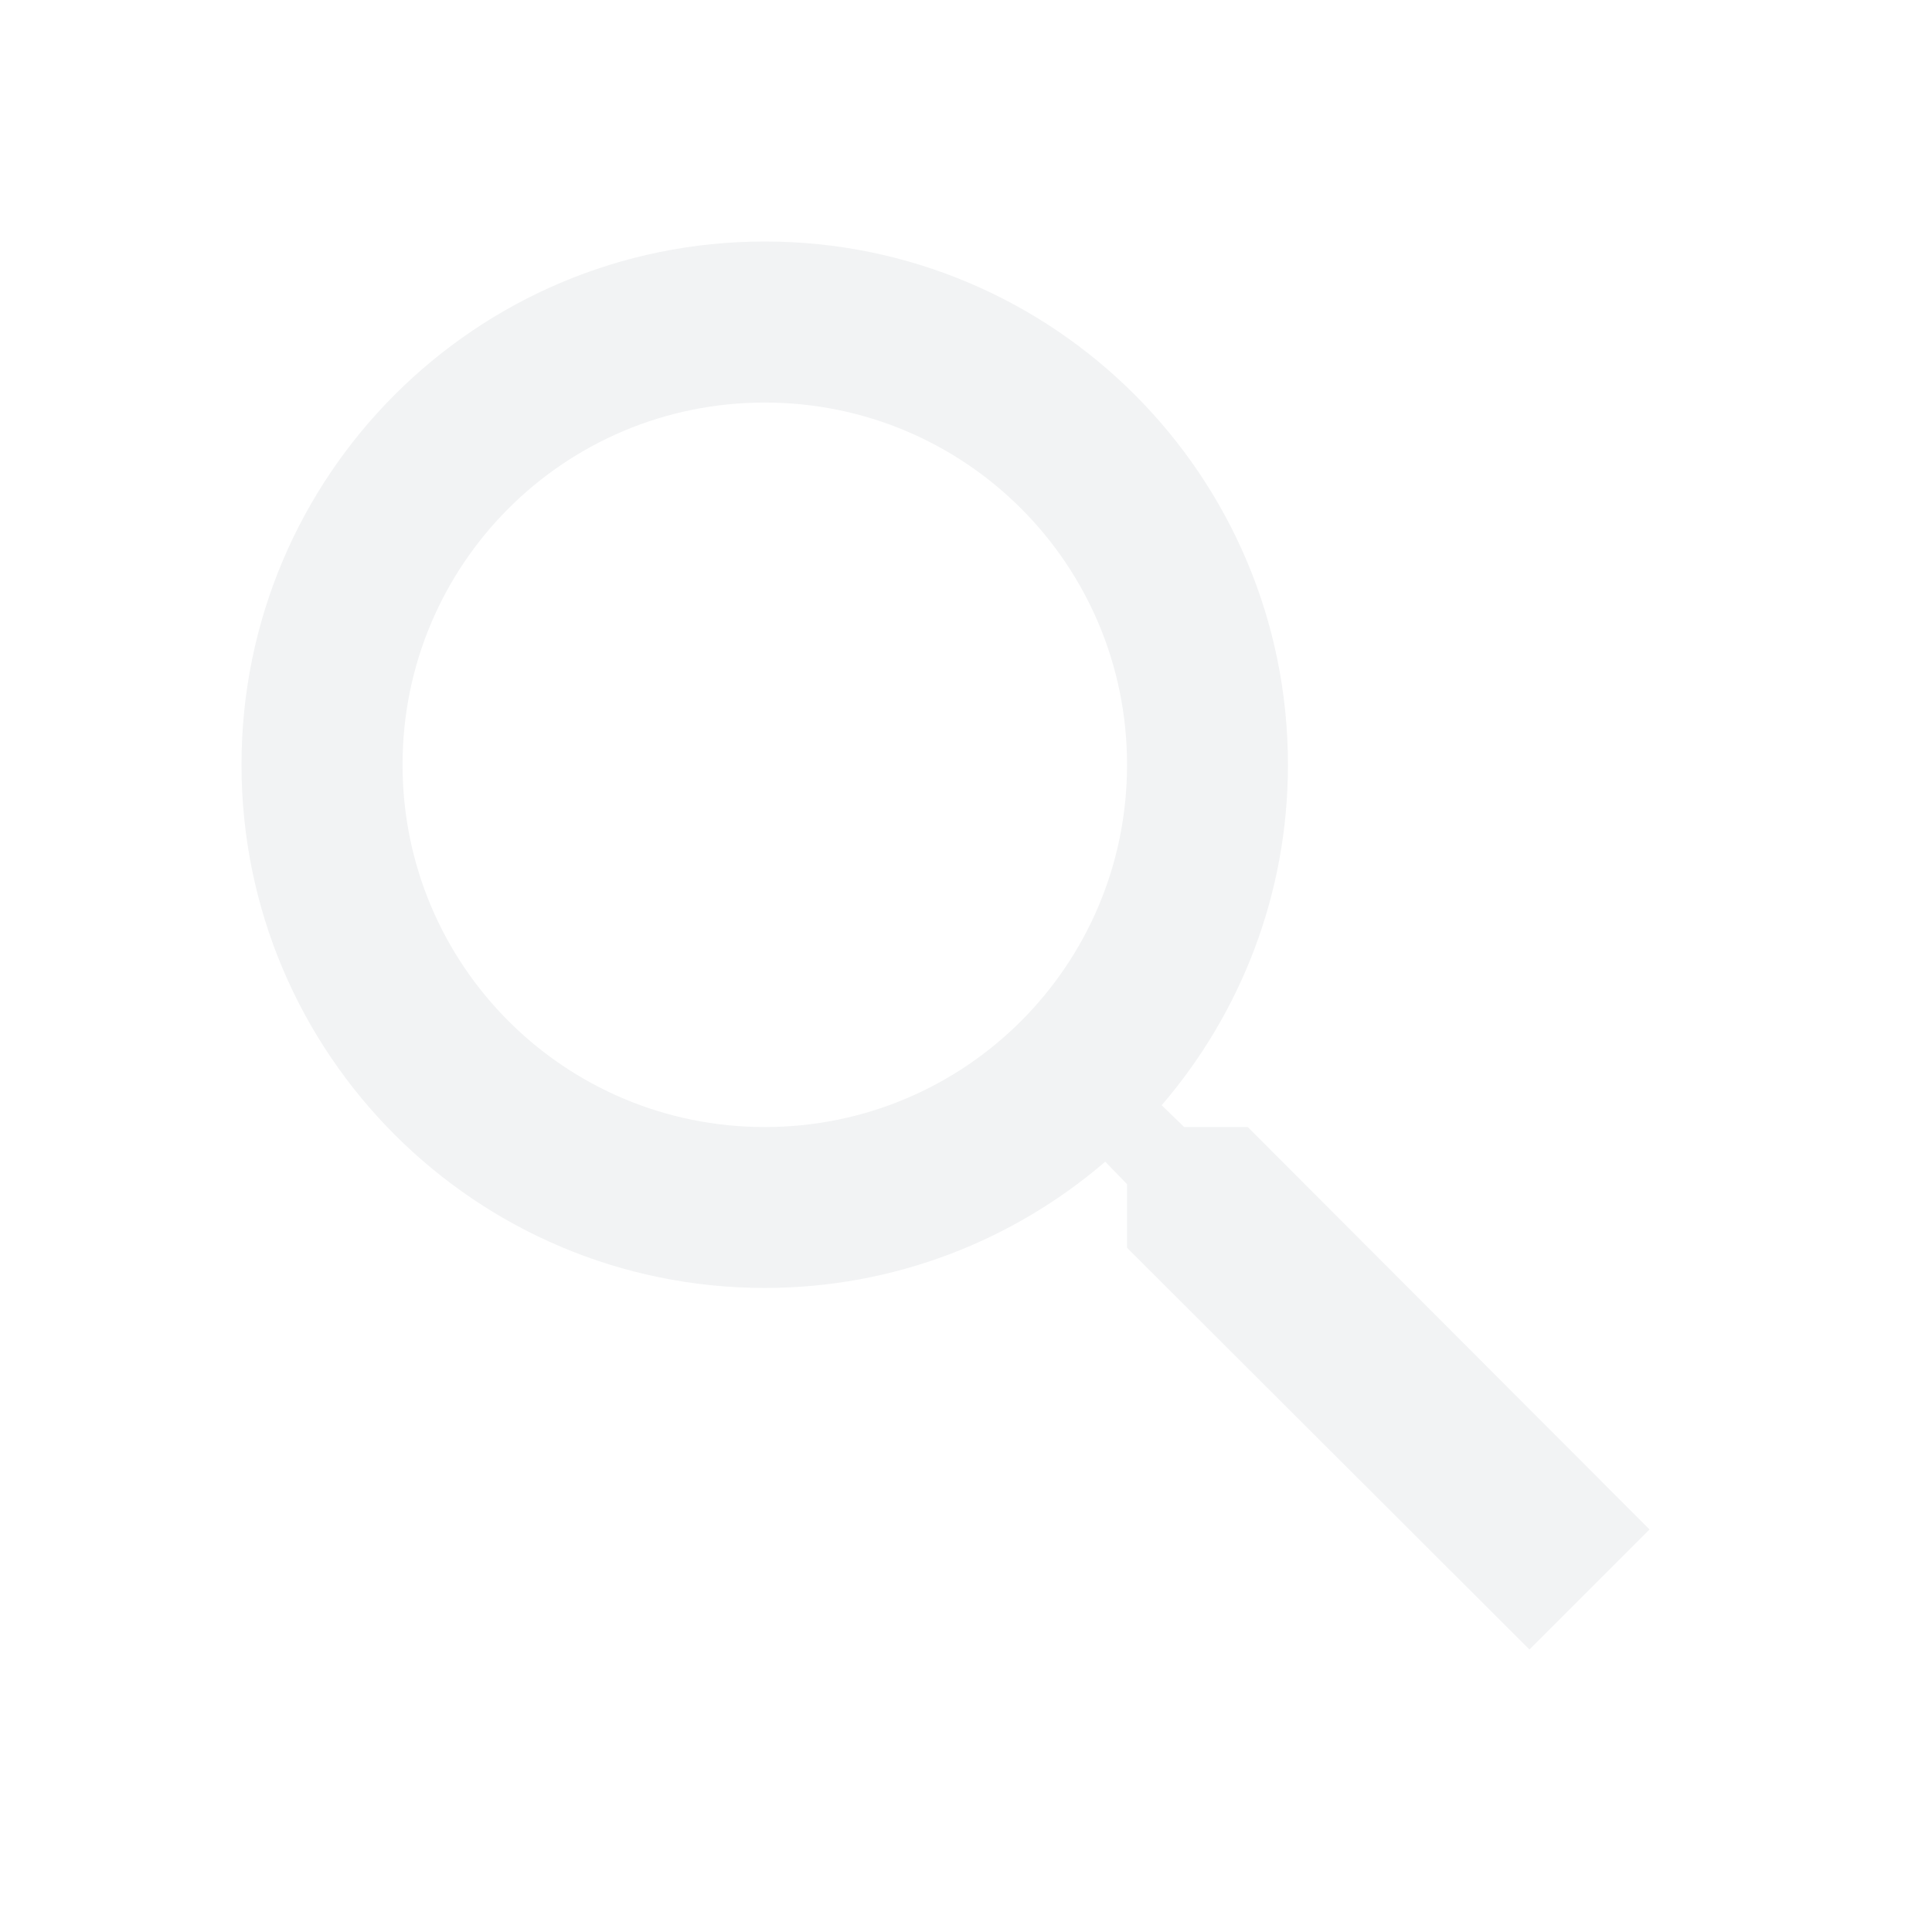
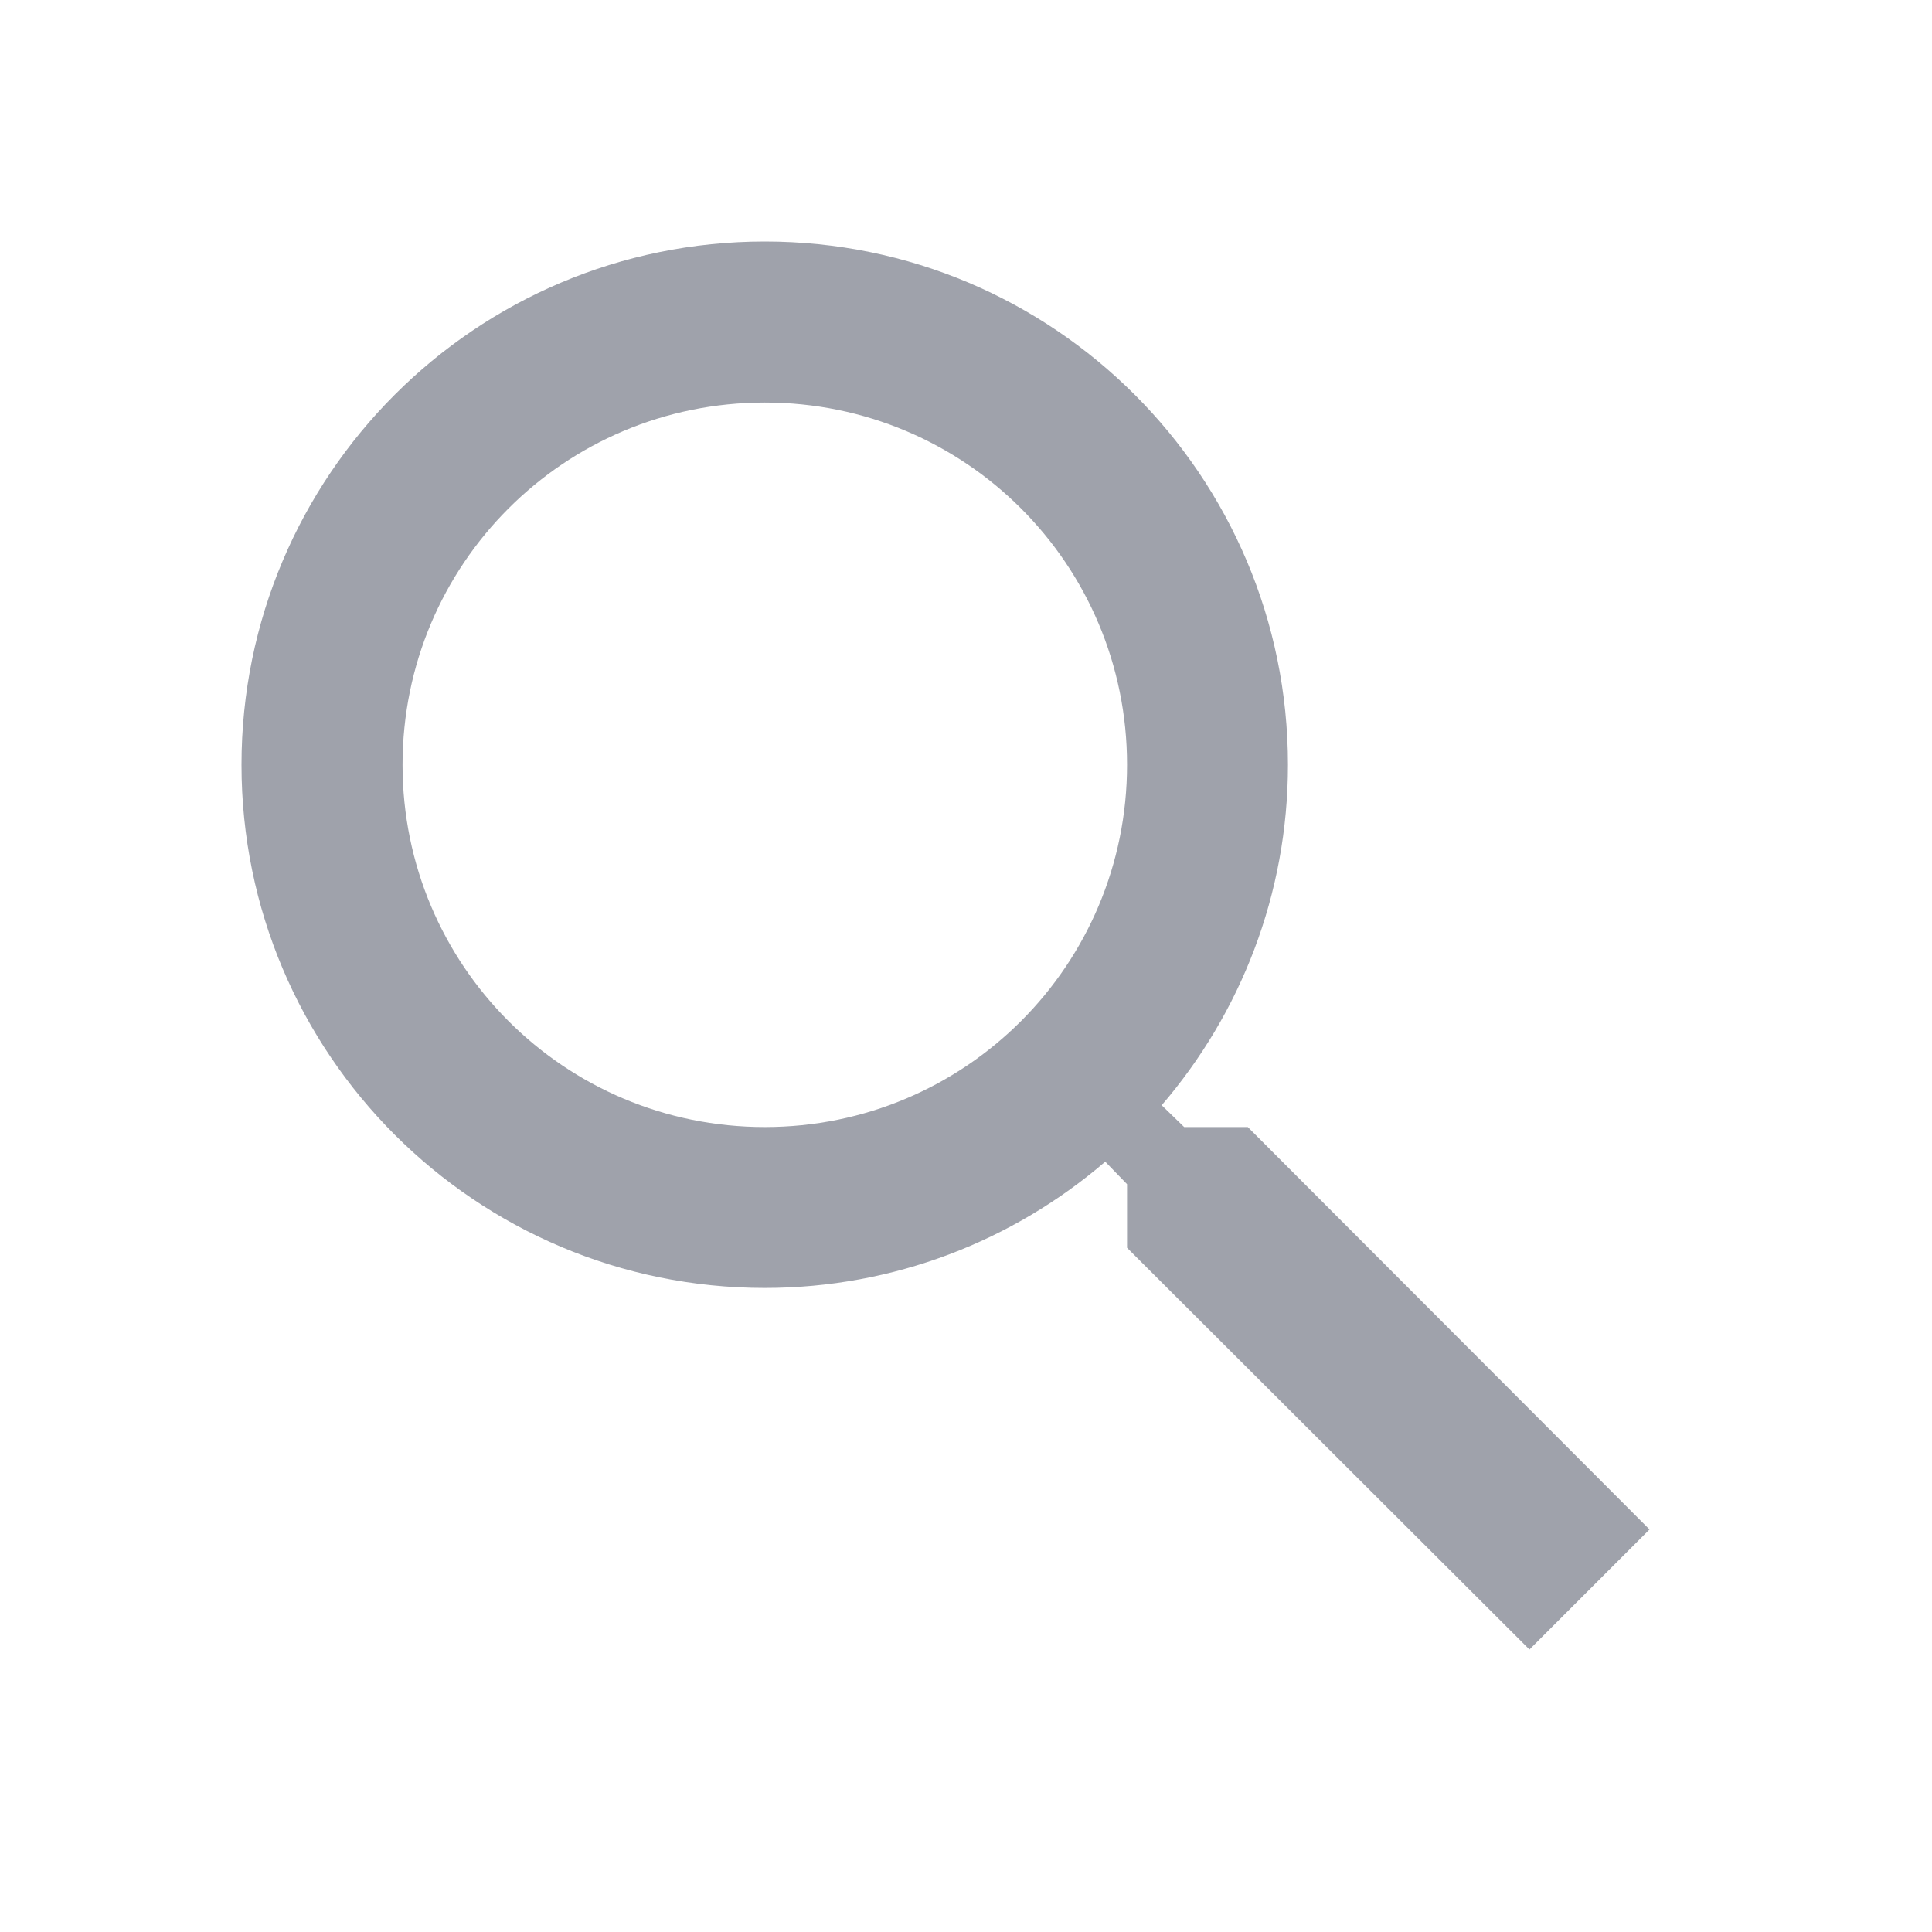
<svg xmlns="http://www.w3.org/2000/svg" width="14" height="14" viewBox="0 0 14 14" fill="none">
-   <path fill-rule="evenodd" clip-rule="evenodd" d="M9.042 8.167H8.581L8.418 8.009C8.989 7.344 9.333 6.481 9.333 5.542C9.333 3.447 7.636 1.75 5.542 1.75C3.447 1.75 1.75 3.447 1.75 5.542C1.75 7.636 3.447 9.333 5.542 9.333C6.481 9.333 7.344 8.989 8.009 8.418L8.167 8.581V9.042L11.083 11.953L11.953 11.083L9.042 8.167ZM5.542 8.167C4.089 8.167 2.917 6.994 2.917 5.542C2.917 4.089 4.089 2.917 5.542 2.917C6.994 2.917 8.167 4.089 8.167 5.542C8.167 6.994 6.994 8.167 5.542 8.167Z" fill="#f2f3f4" />
+   <path fill-rule="evenodd" clip-rule="evenodd" d="M9.042 8.167H8.581L8.418 8.009C8.989 7.344 9.333 6.481 9.333 5.542C9.333 3.447 7.636 1.75 5.542 1.75C3.447 1.75 1.75 3.447 1.75 5.542C1.75 7.636 3.447 9.333 5.542 9.333C6.481 9.333 7.344 8.989 8.009 8.418L8.167 8.581V9.042L11.083 11.953L11.953 11.083L9.042 8.167ZM5.542 8.167C4.089 8.167 2.917 6.994 2.917 5.542C2.917 4.089 4.089 2.917 5.542 2.917C6.994 2.917 8.167 4.089 8.167 5.542C8.167 6.994 6.994 8.167 5.542 8.167Z" fill="#9FA2AB" />
</svg>
